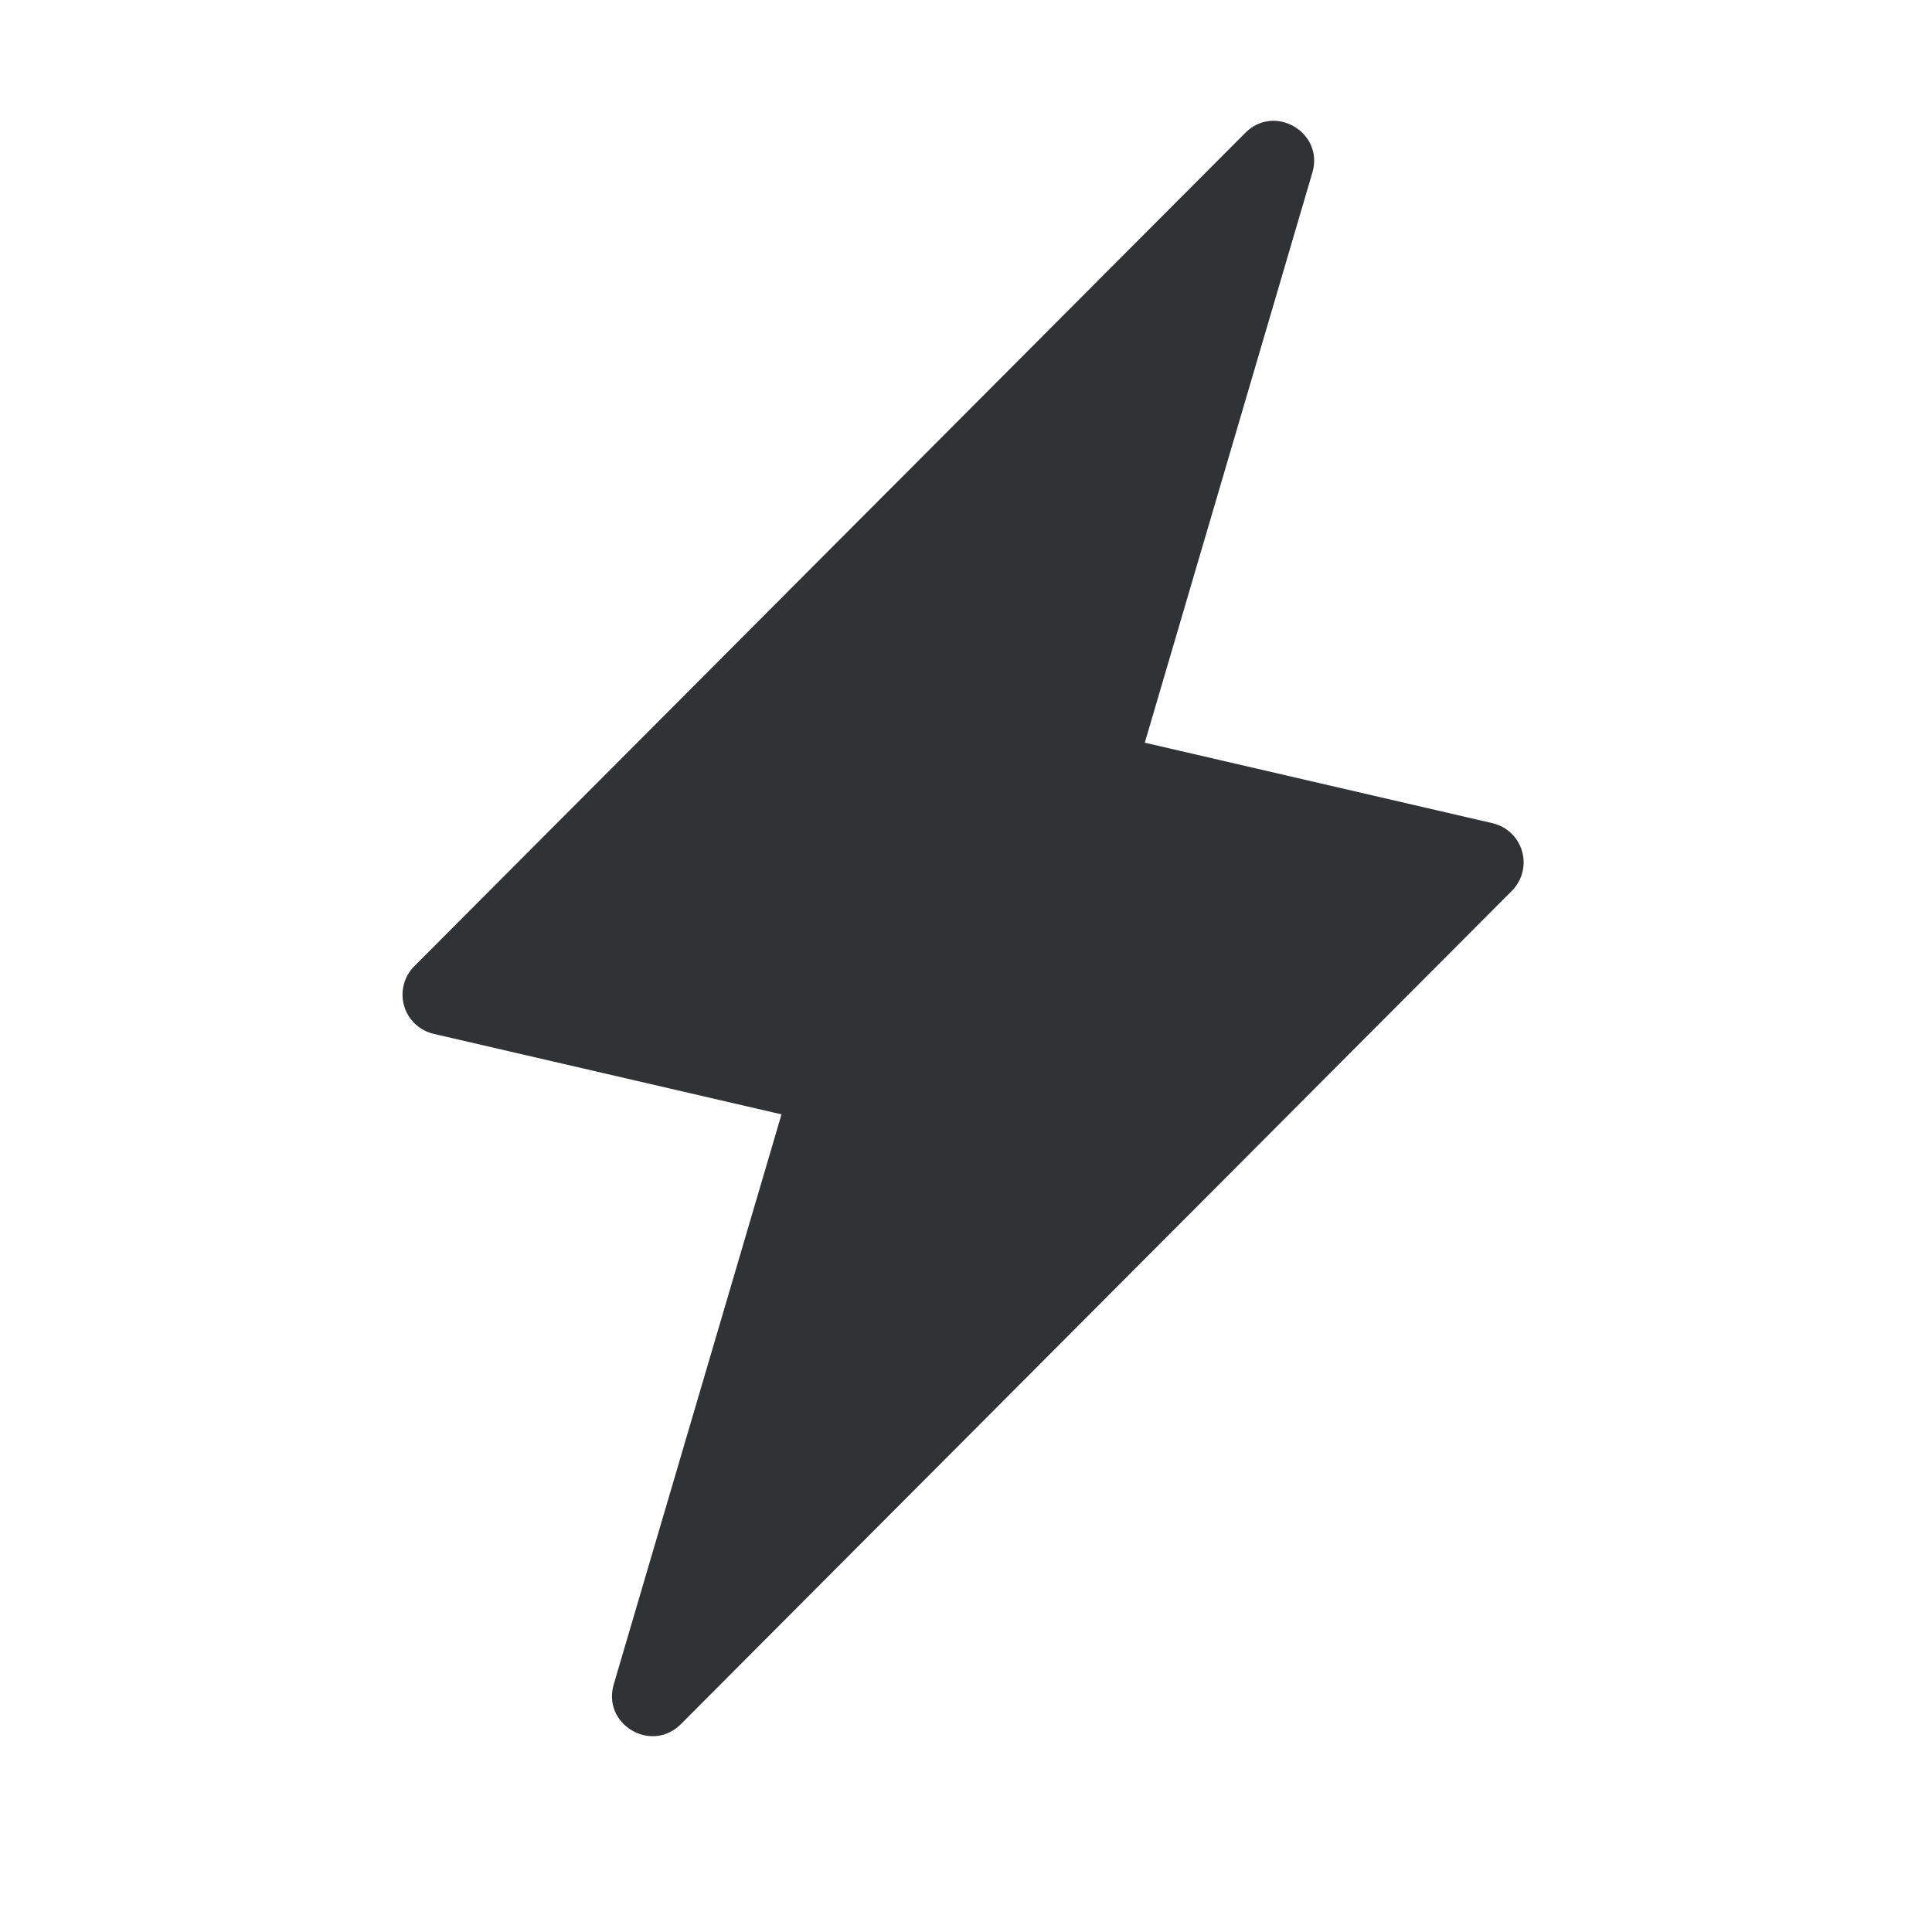
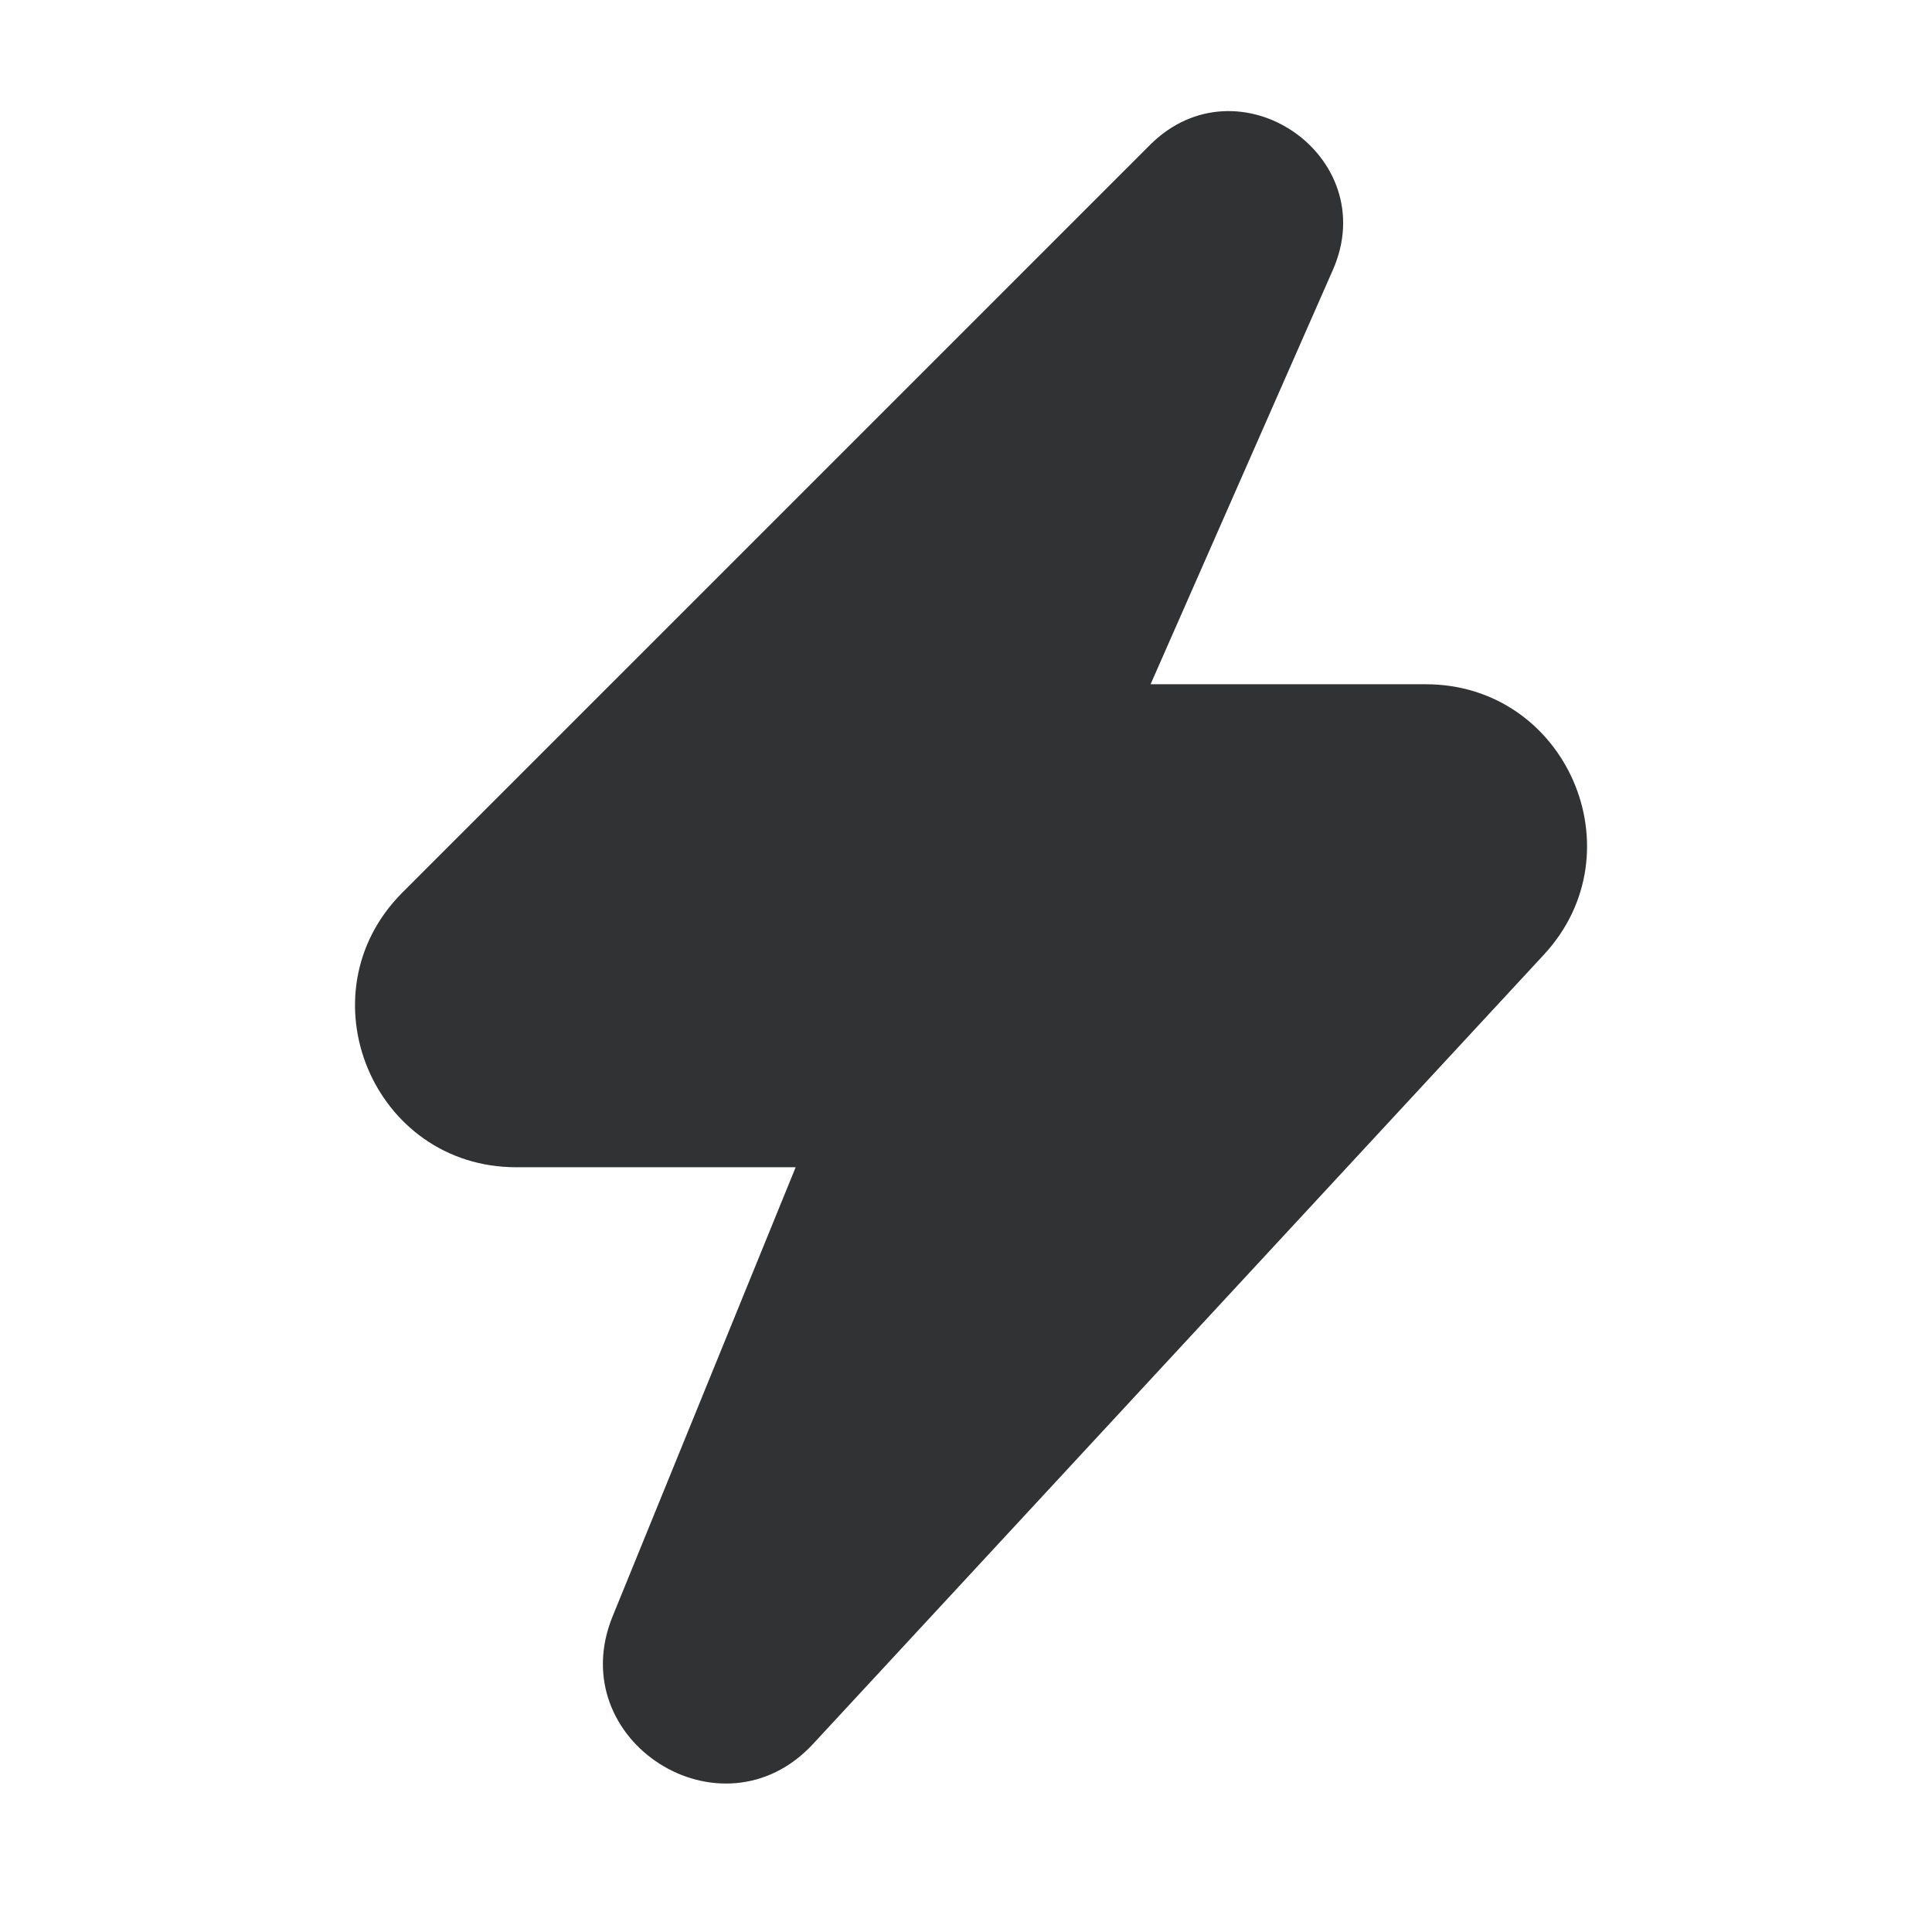
<svg xmlns="http://www.w3.org/2000/svg" width="24" height="24" fill="none" viewBox="0 0 24 24">
-   <path fill="#313234" fill-rule="evenodd" d="m18.54 10.226-4.319-1 2.082-7.083c.146-.496-.468-.86-.833-.493L5.146 12.003a.5.5 0 0 0 .242.84l4.32 1-2.084 7.081c-.146.498.468.861.834.494l10.323-10.352a.5.5 0 0 0-.24-.84" clip-rule="evenodd" />
+   <path fill="#313234" d="M16.557 3.354c.624-1.418-1.176-2.649-2.272-1.553L5 11.086c-1.26 1.26-.368 3.414 1.414 3.414h3.47L7.61 20.079c-.63 1.545 1.356 2.81 2.49 1.585l9.079-9.805c1.185-1.28.277-3.359-1.468-3.359h-3.418z" />
</svg>
